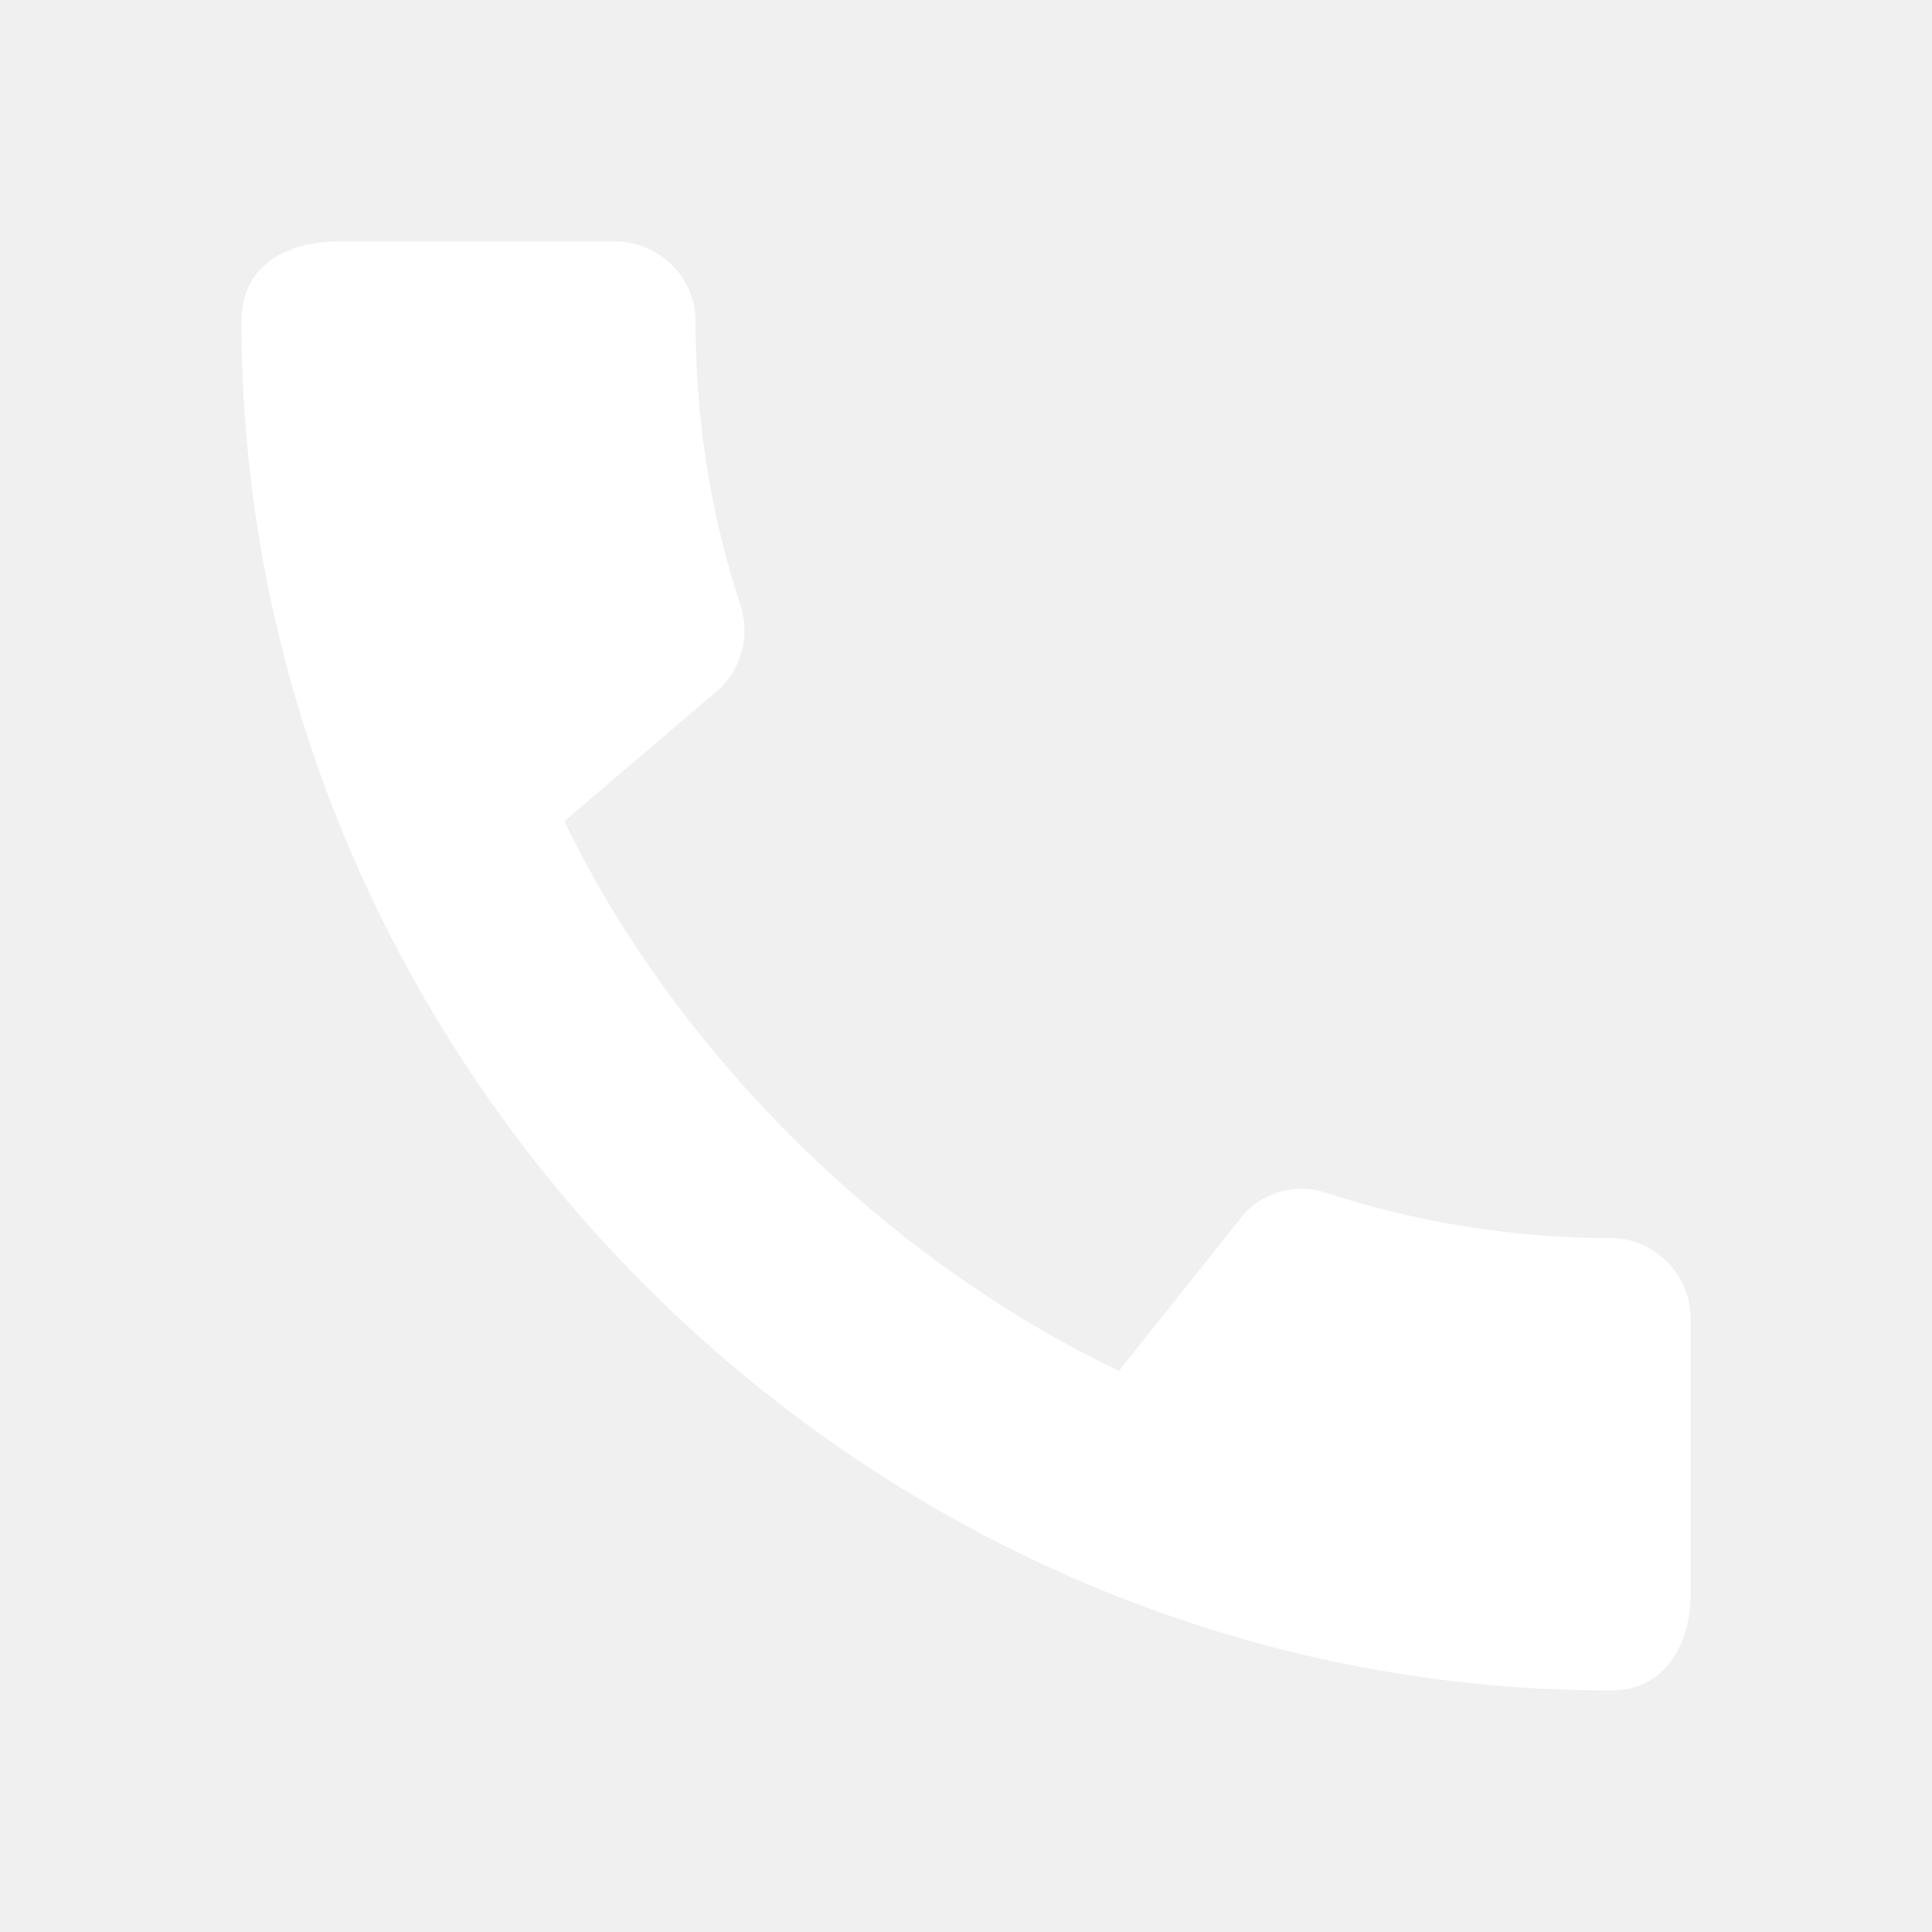
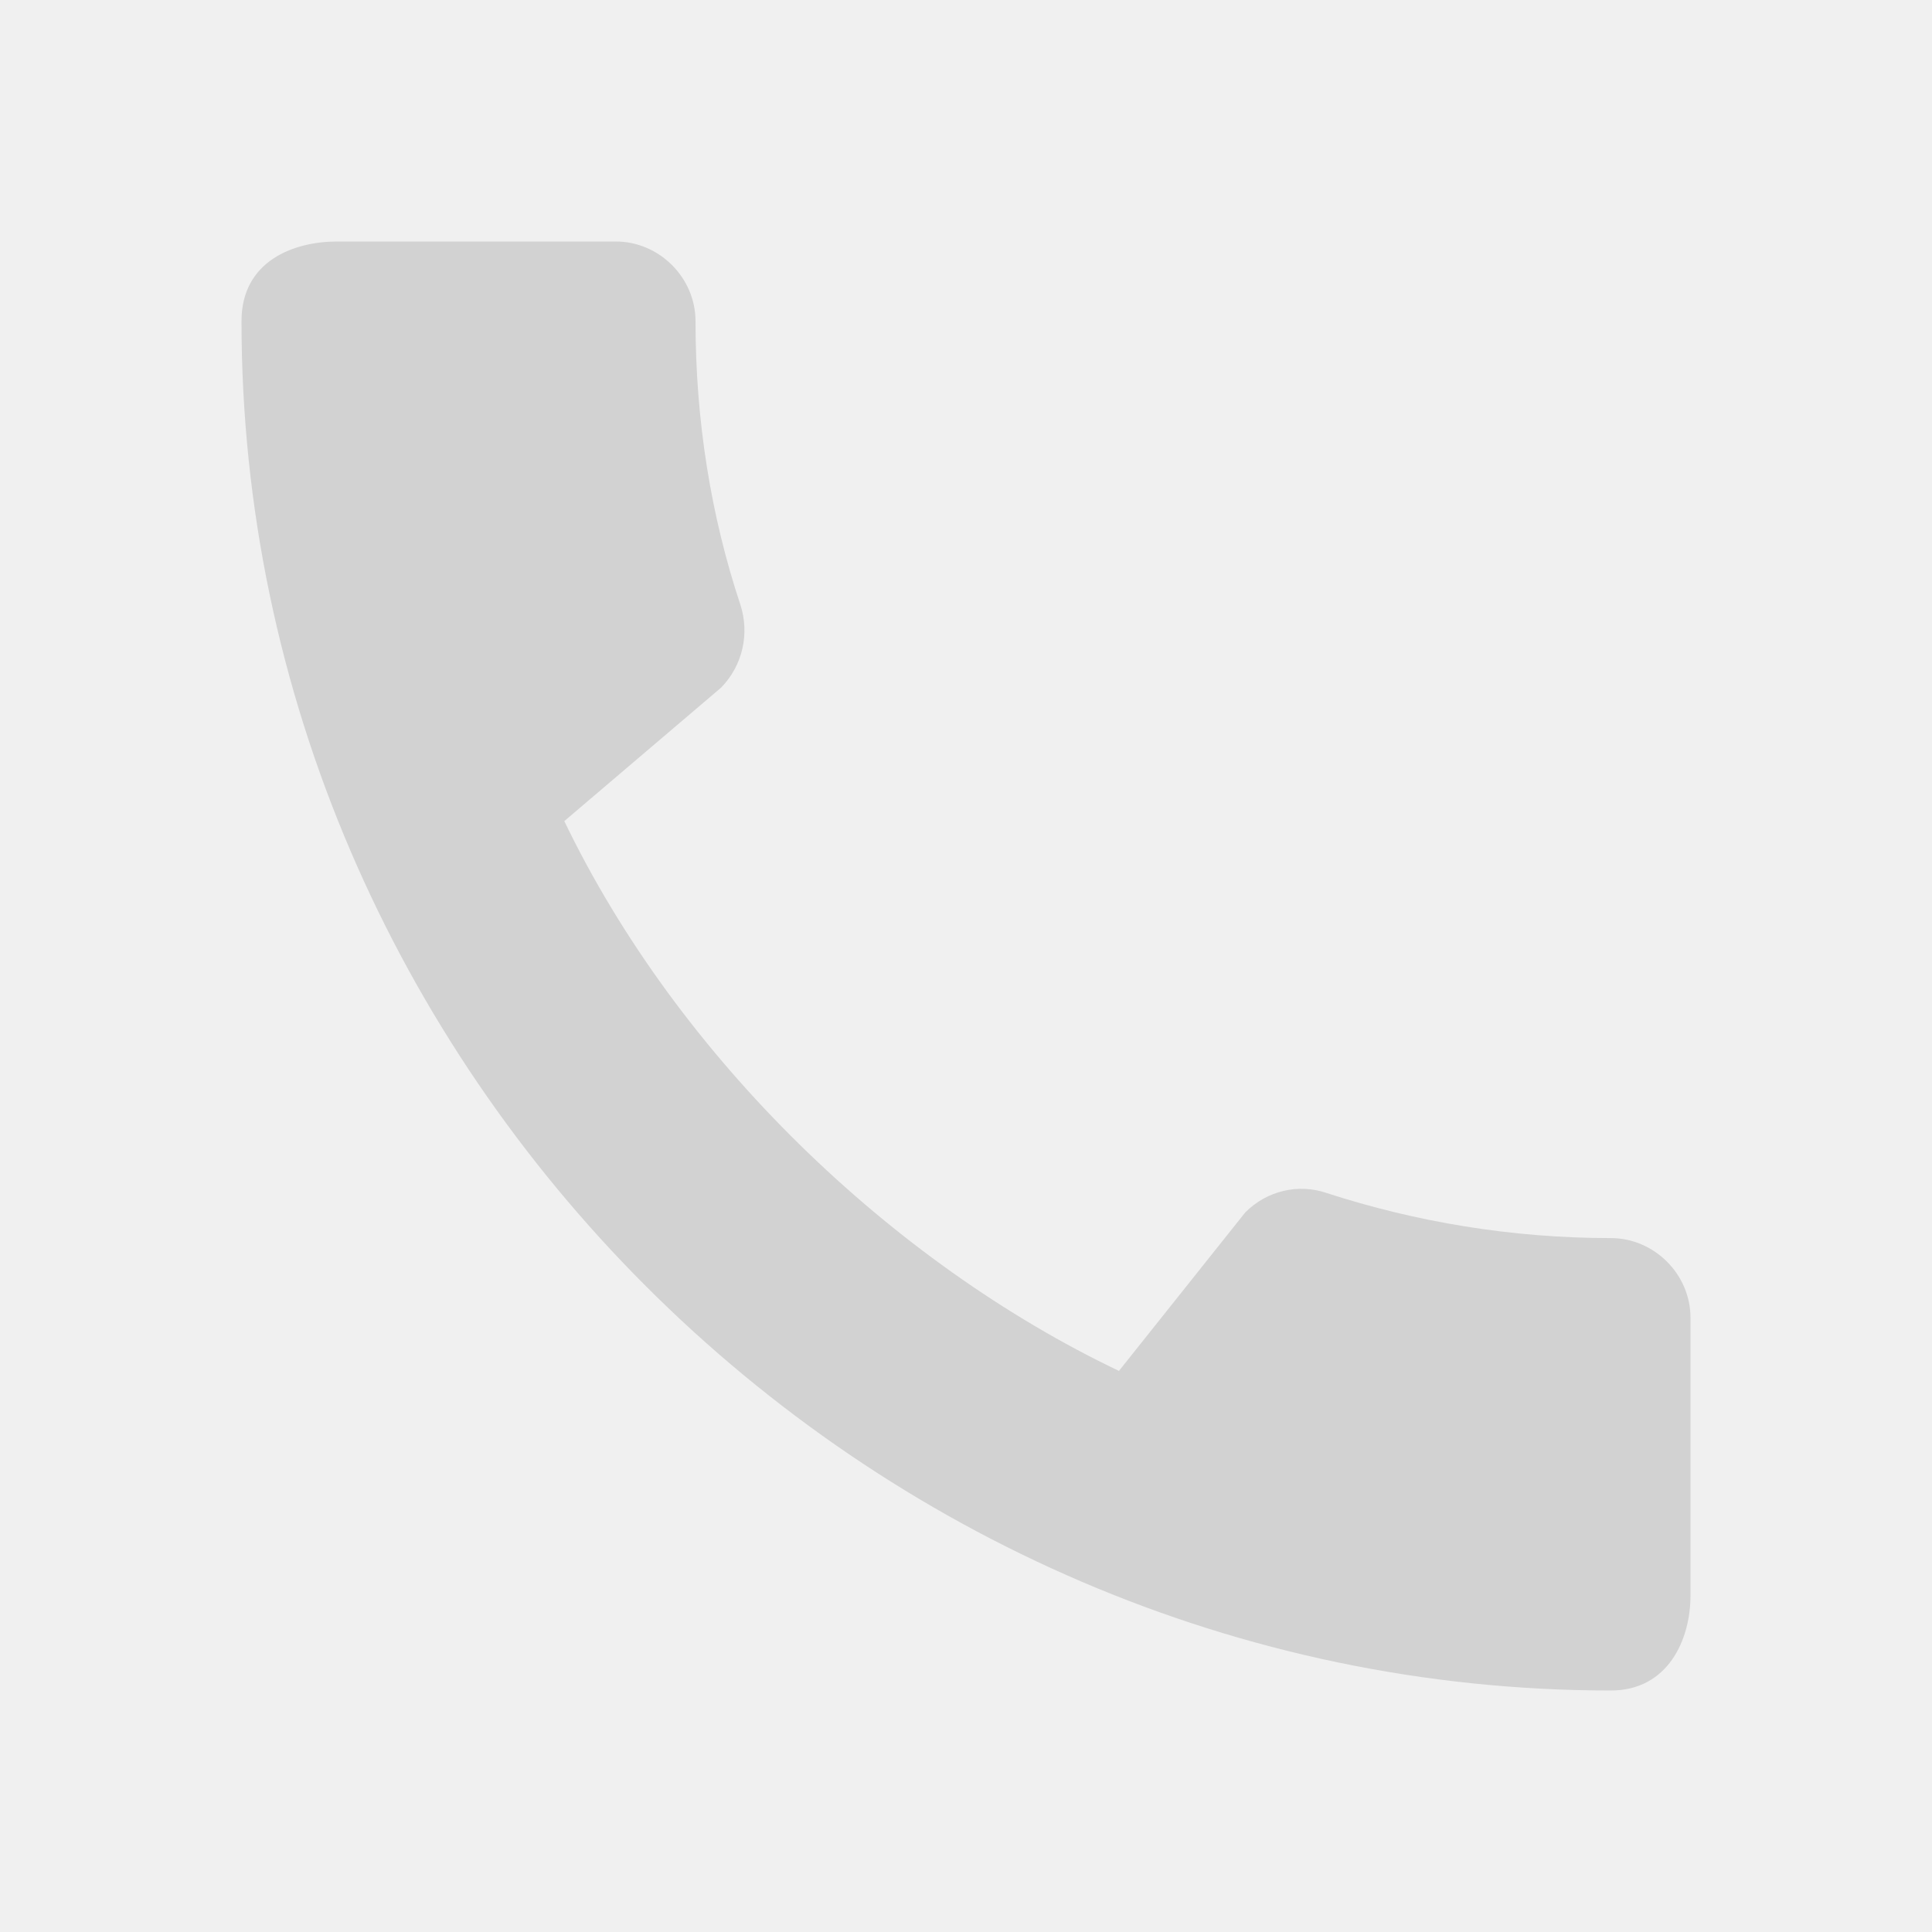
<svg xmlns="http://www.w3.org/2000/svg" width="24" height="24" viewBox="0 0 24 24">
  <path fill="none" d="M0 0h24v24H0z" />
-   <path fill="white" d="M20.01 15.38c-1.23 0-2.42-.2-3.53-.56-.35-.12-.74-.03-1.01.24l-1.57 1.97c-2.83-1.35-5.48-3.9-6.89-6.83l1.95-1.66c.27-.28.35-.67.24-1.02-.37-1.11-.56-2.3-.56-3.53 0-.54-.45-.99-.99-.99H4.19C3.65 3 3 3.24 3 3.99 3 13.28 10.73 21 20.01 21c.71 0 .99-.63.99-1.18v-3.45c0-.54-.45-.99-.99-.99z" />
+   <path fill="#d2d2d2" d="M20.01 15.38c-1.23 0-2.42-.2-3.53-.56-.35-.12-.74-.03-1.01.24l-1.57 1.97c-2.83-1.35-5.48-3.9-6.89-6.83l1.95-1.66c.27-.28.35-.67.24-1.02-.37-1.11-.56-2.3-.56-3.53 0-.54-.45-.99-.99-.99H4.19C3.65 3 3 3.24 3 3.99 3 13.28 10.73 21 20.01 21c.71 0 .99-.63.99-1.18v-3.45c0-.54-.45-.99-.99-.99z" />
</svg>
